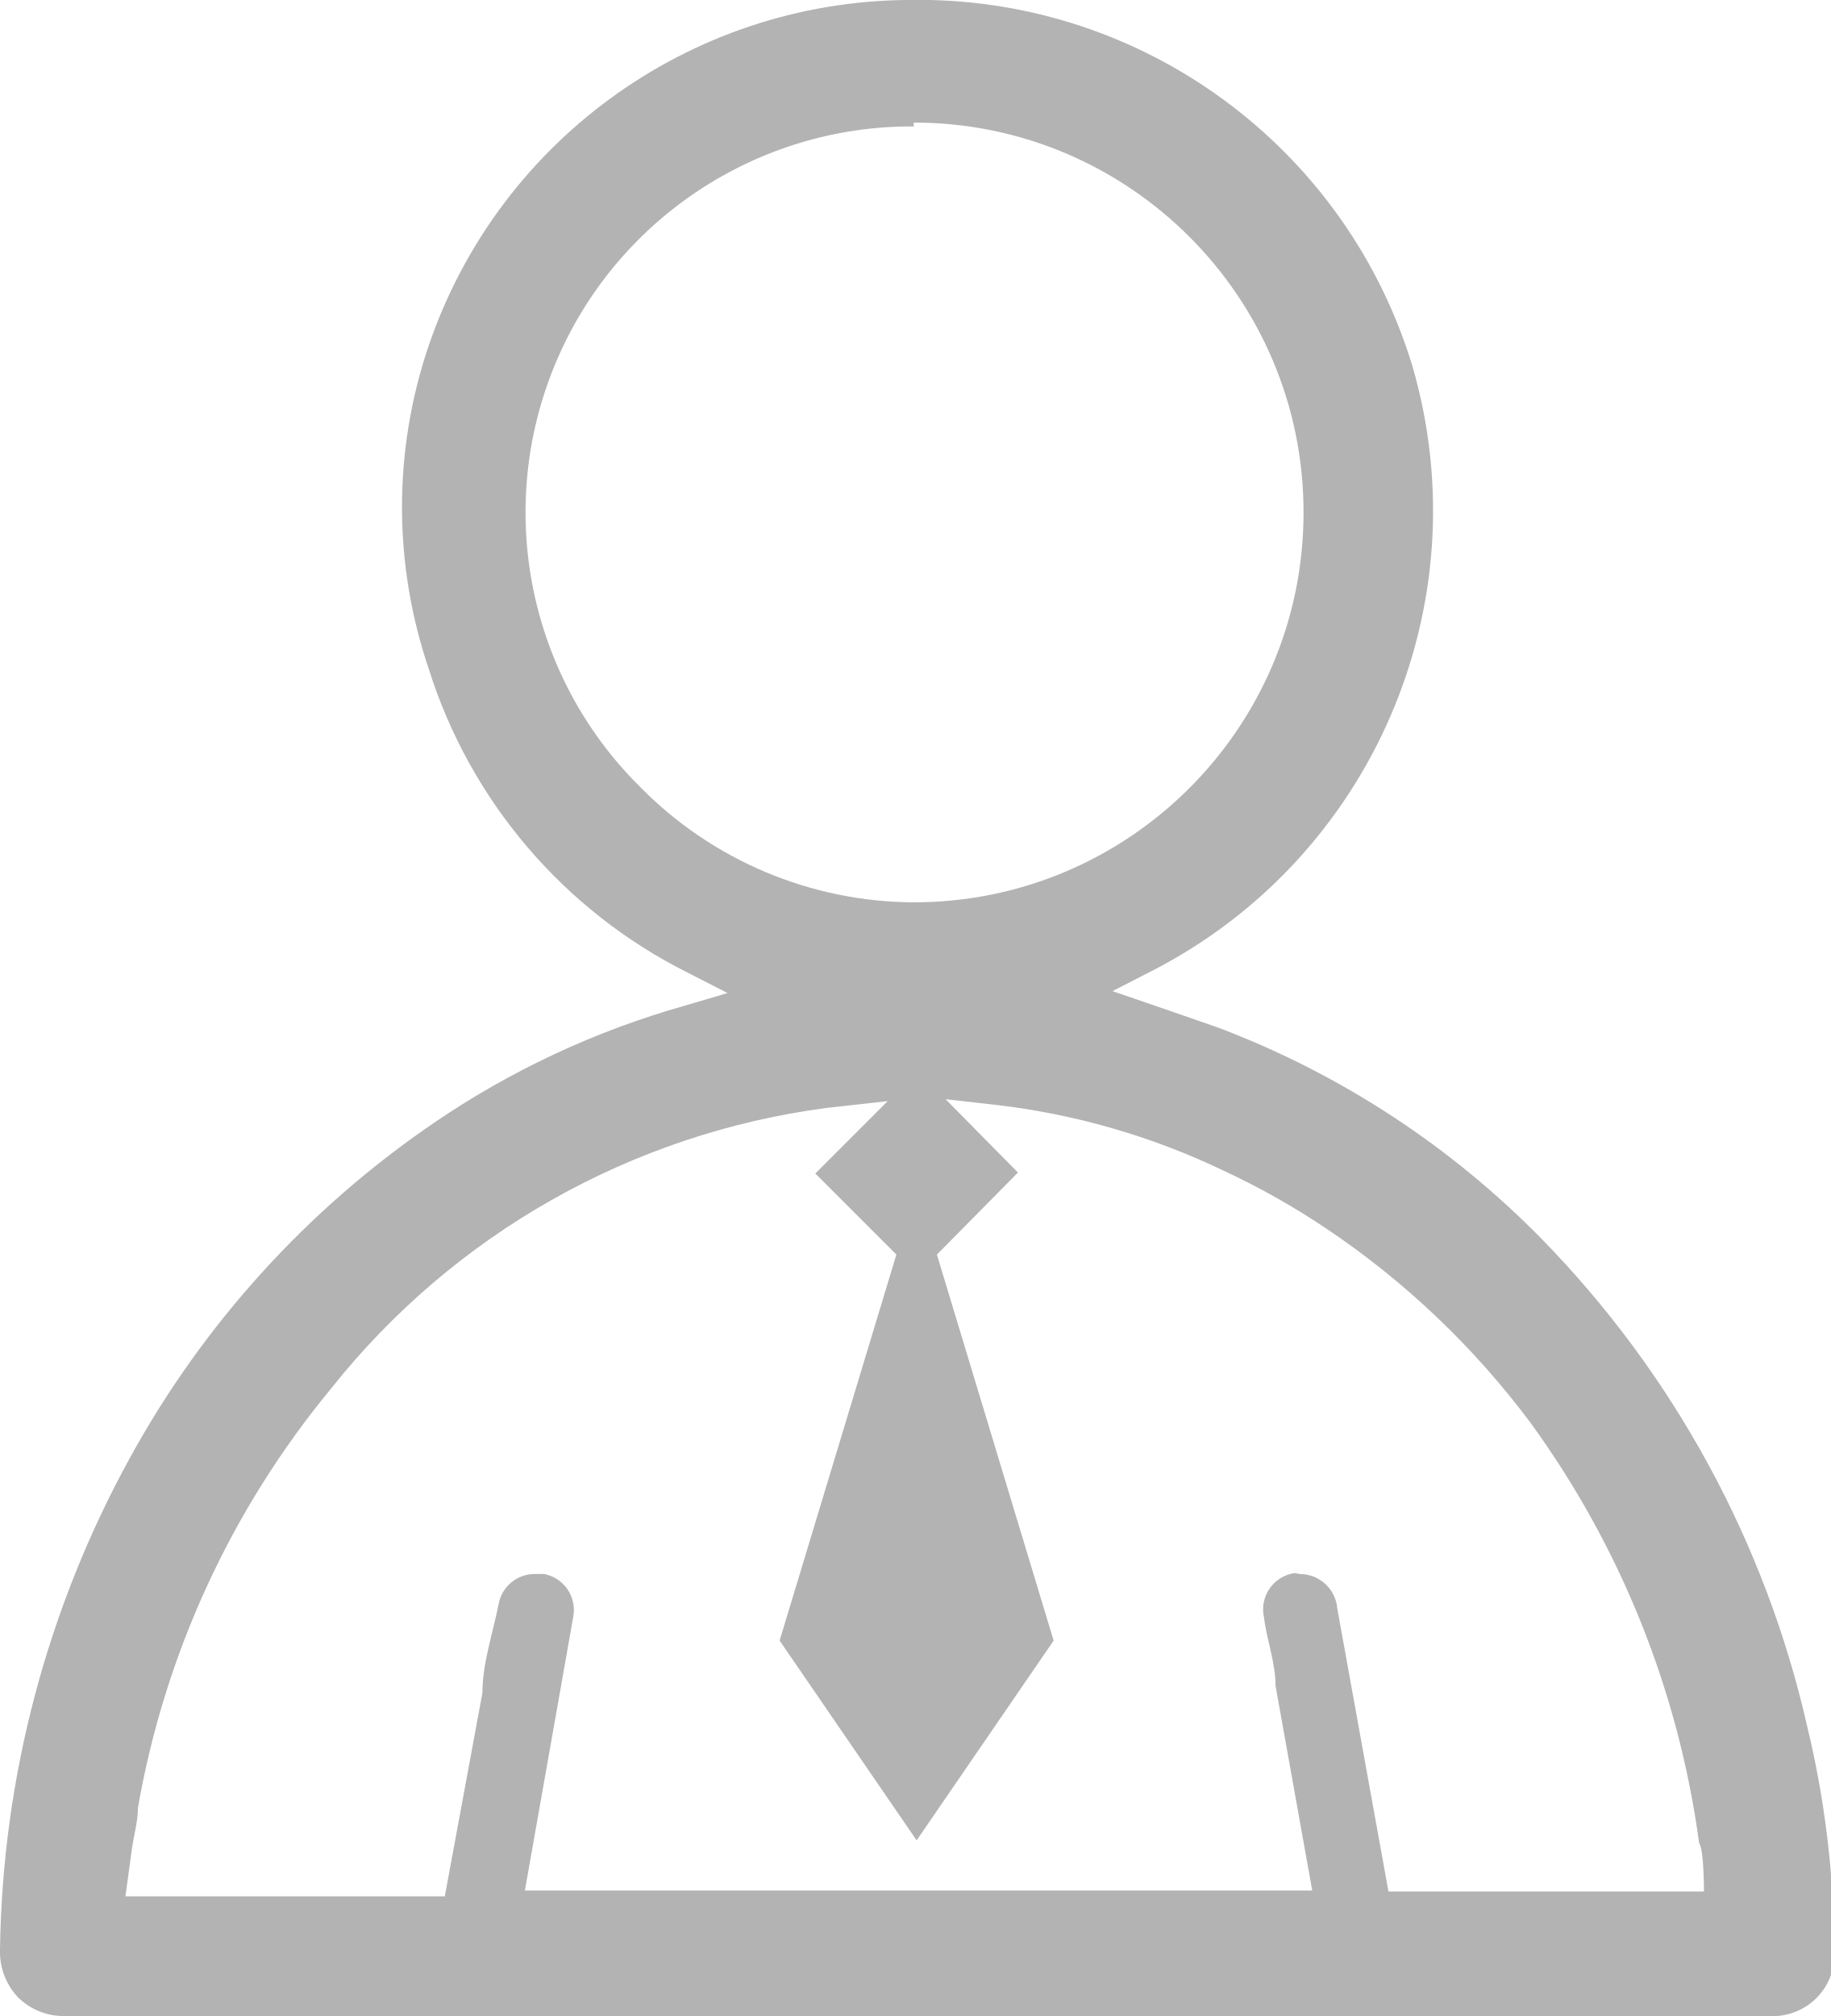
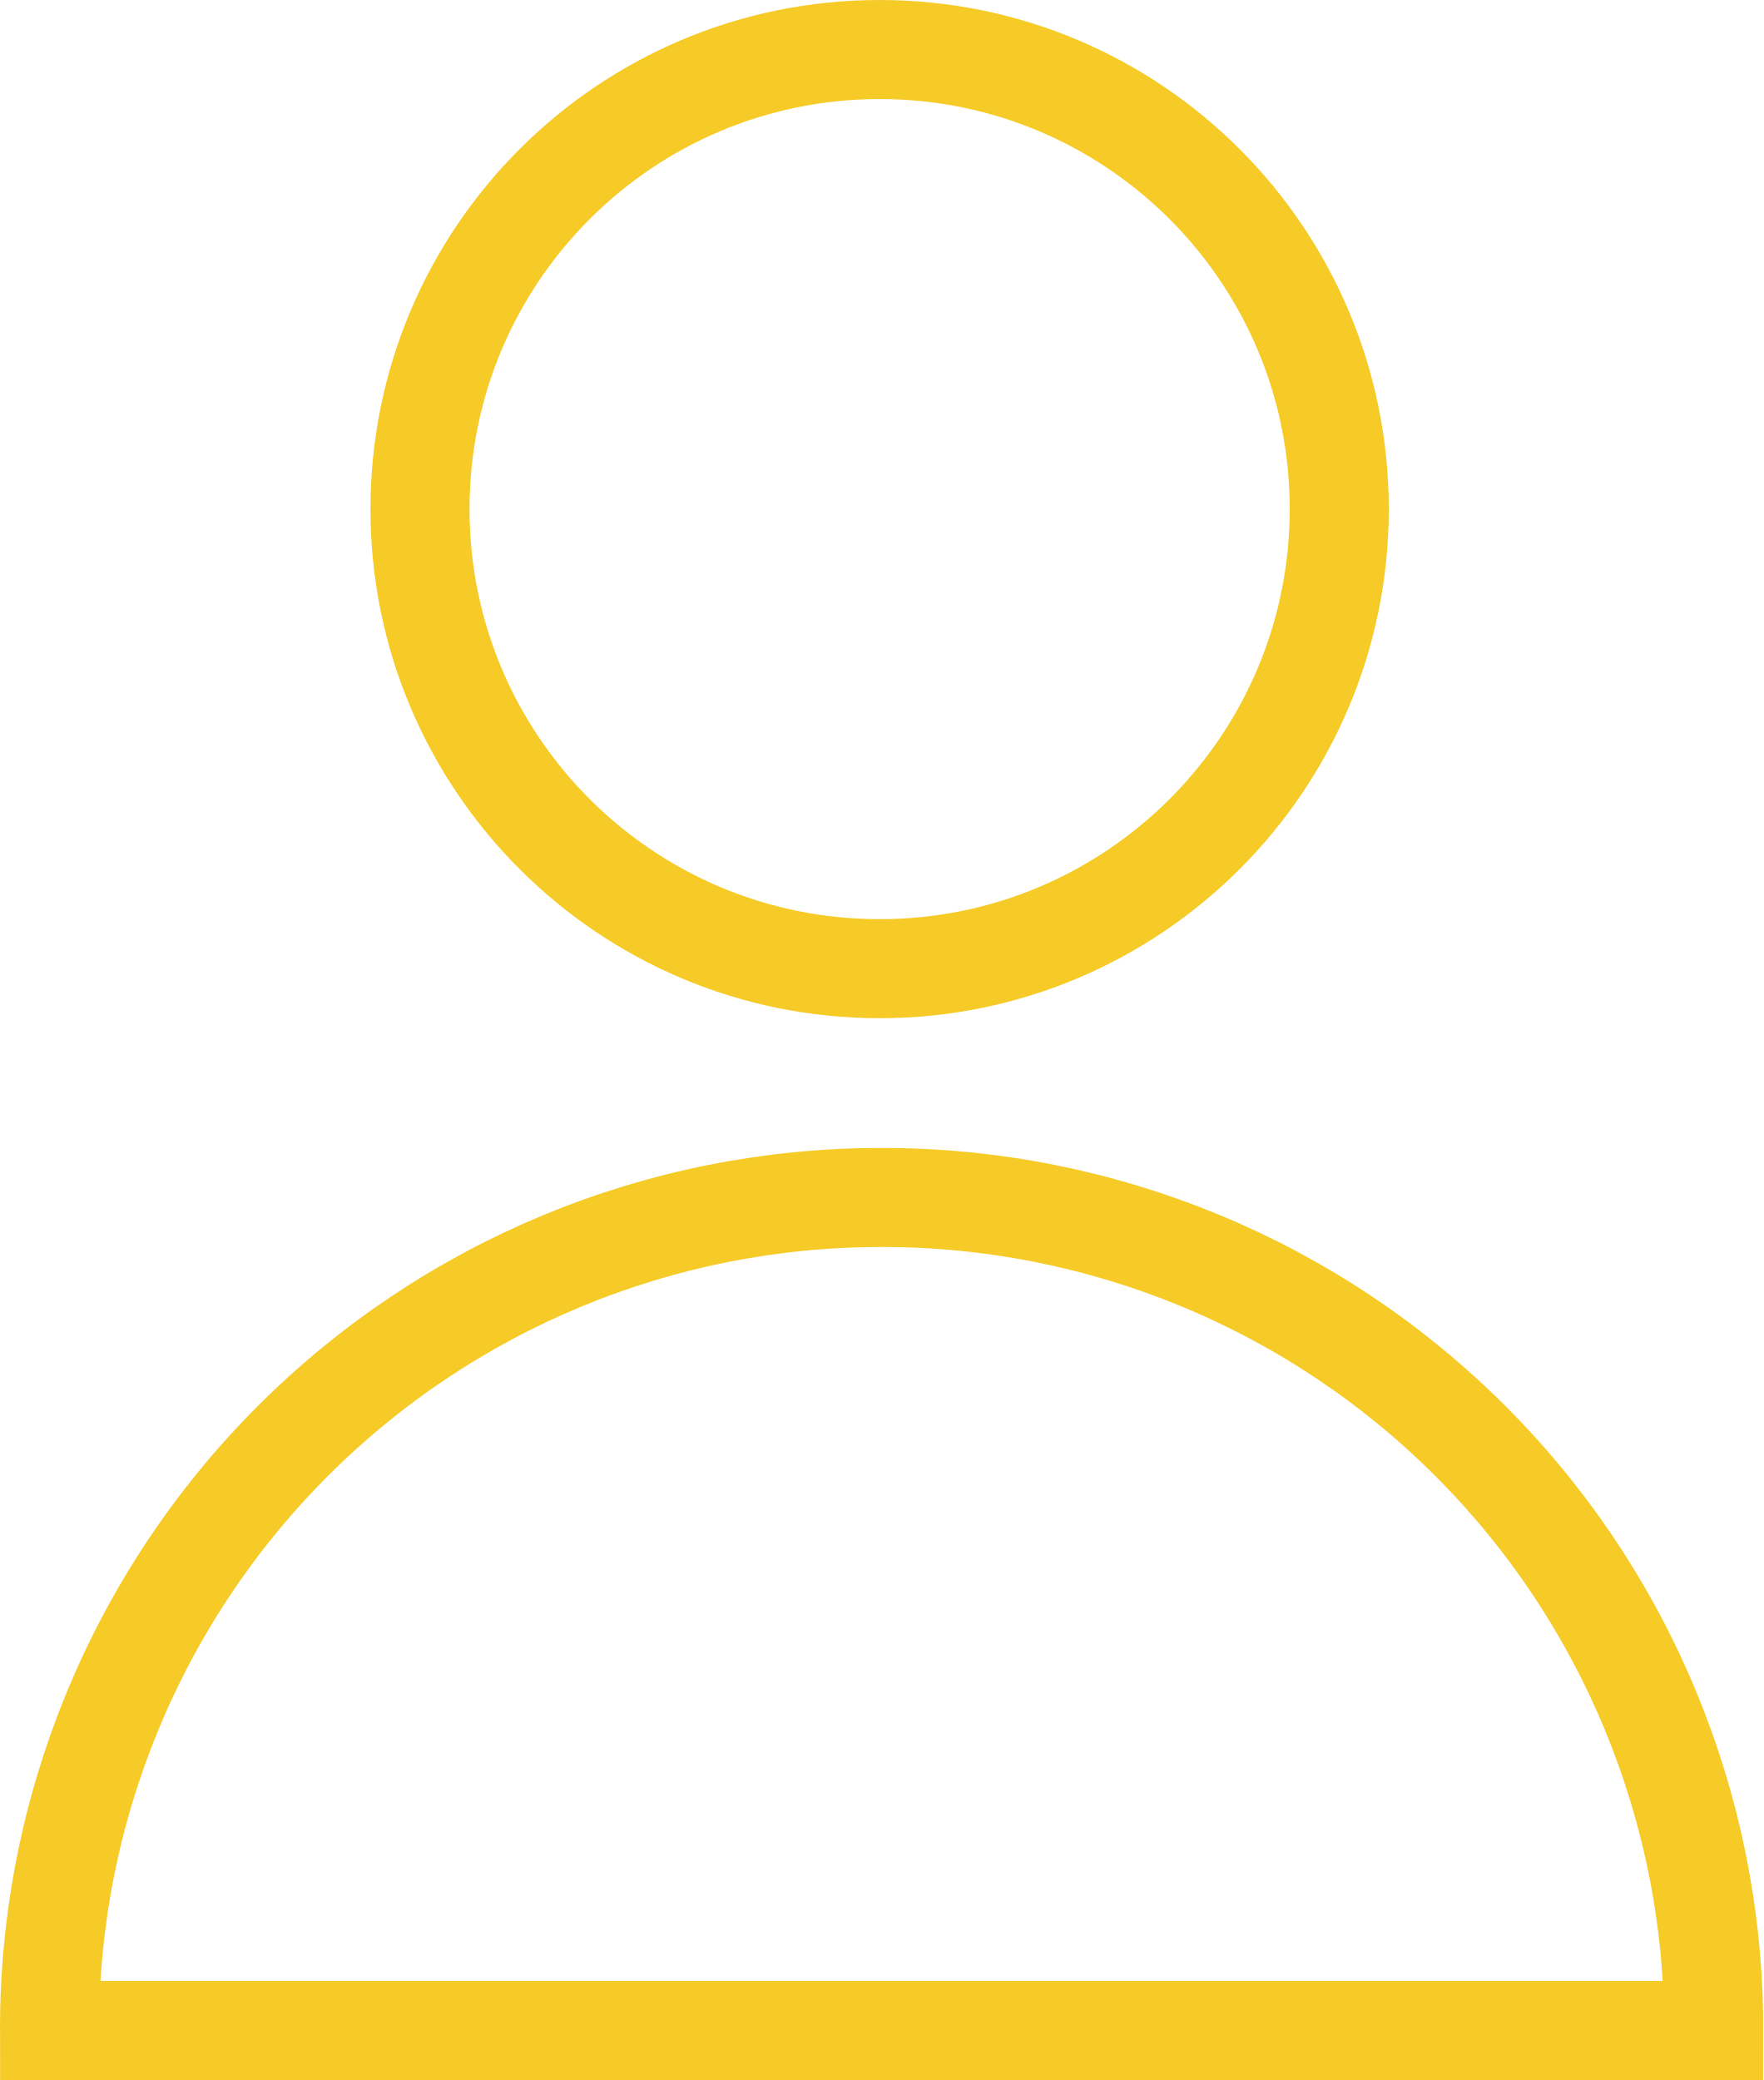
- <svg xmlns="http://www.w3.org/2000/svg" id="圖層_1" data-name="圖層 1" viewBox="0 0 18.97 20.89">
+ <svg xmlns="http://www.w3.org/2000/svg" viewBox="0 0 17.8 21">
  <defs>
-     <style>.cls-1{fill:#b3b3b3;}</style>
+     <style>.cls-1{fill:none;stroke:#f6cb27;stroke-miterlimit:10;}</style>
  </defs>
-   <path class="cls-1" d="M.68,20.89a.67.67,0,0,1-.5-.2A.69.69,0,0,1,0,20.2a10.89,10.89,0,0,1,1.35-5.1,10.05,10.05,0,0,1,3.14-3.46A8.9,8.9,0,0,1,7.1,10.42l.44-.13-.41-.21A5.3,5.3,0,0,1,4.44,6.92a5.2,5.2,0,0,1,0-3.33A5.29,5.29,0,0,1,9.52,0h.12a5.35,5.35,0,0,1,5,3.8,5.36,5.36,0,0,1-2.72,6.27l-.39.2.64.22.46.16a9.31,9.31,0,0,1,3.35,2.19,10.57,10.57,0,0,1,2.75,5.05,10,10,0,0,1,.28,2.3.64.64,0,0,1-.68.7Zm12.79-4.58a.39.39,0,0,1,.39.36l.53,2.93h3.27s0-.44-.05-.5a9.58,9.58,0,0,0-1.75-4.36,8.66,8.66,0,0,0-2.1-2,7.84,7.84,0,0,0-1.08-.61,7.43,7.43,0,0,0-2.35-.68l-.53-.06.75.76L9.71,13l1.21,4L9.5,19.07,8.08,17l1.21-4-.84-.84.75-.75-.63.07a7.87,7.87,0,0,0-5.14,2.91,9.34,9.34,0,0,0-2,4.34c0,.15-.05.31-.07.48l-.06.44H4.61L5,17.54c0-.31.11-.62.17-.93a.38.38,0,0,1,.38-.3h.09a.38.38,0,0,1,.3.45l-.5,2.83h8.16l-.38-2.12c0-.24-.09-.47-.12-.71a.38.38,0,0,1,.32-.46Zm-4-15A4,4,0,0,0,6.63,8.15a4,4,0,0,0,2.84,1.2,4,4,0,0,0,0-8.08Z" />
+   <g id="menu">
+     <circle class="cls-1" cx="8.88" cy="5.14" r="4.64" />
+     <path class="cls-1" d="M8.89,12.09A8.39,8.39,0,0,0,.5,20.5l16.8,0A8.39,8.39,0,0,0,8.89,12.09Z" />
+   </g>
</svg>
